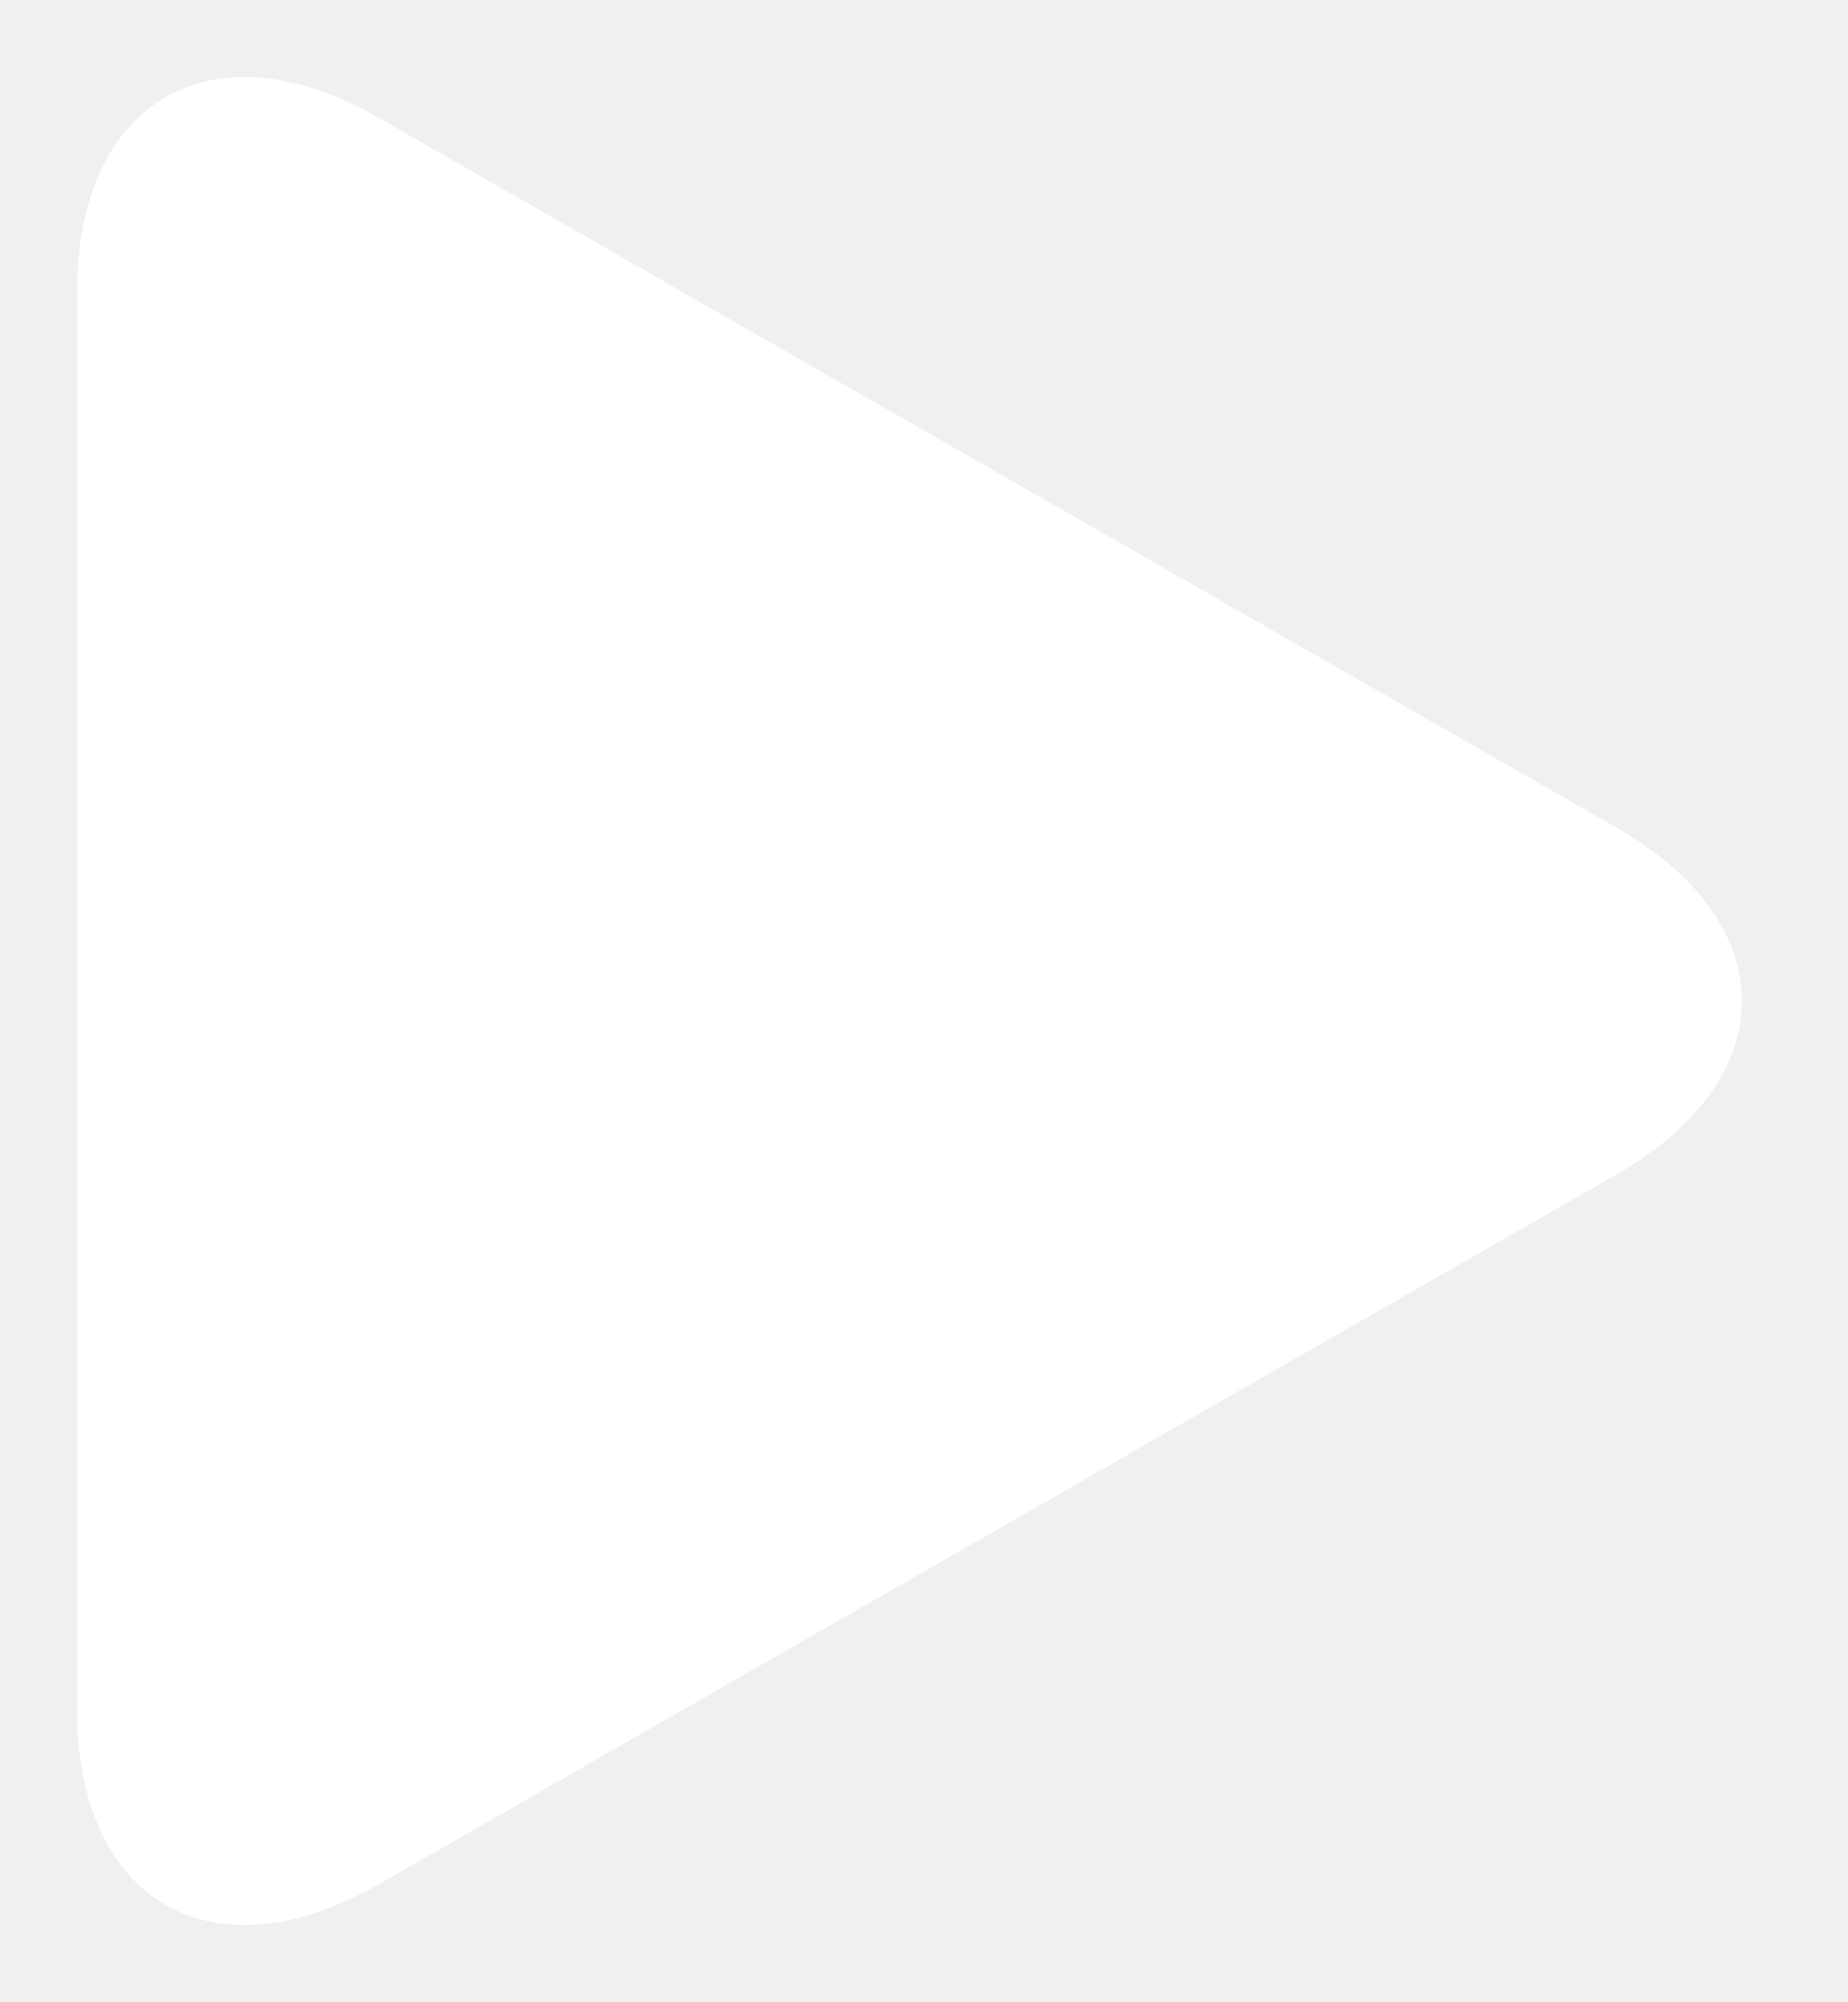
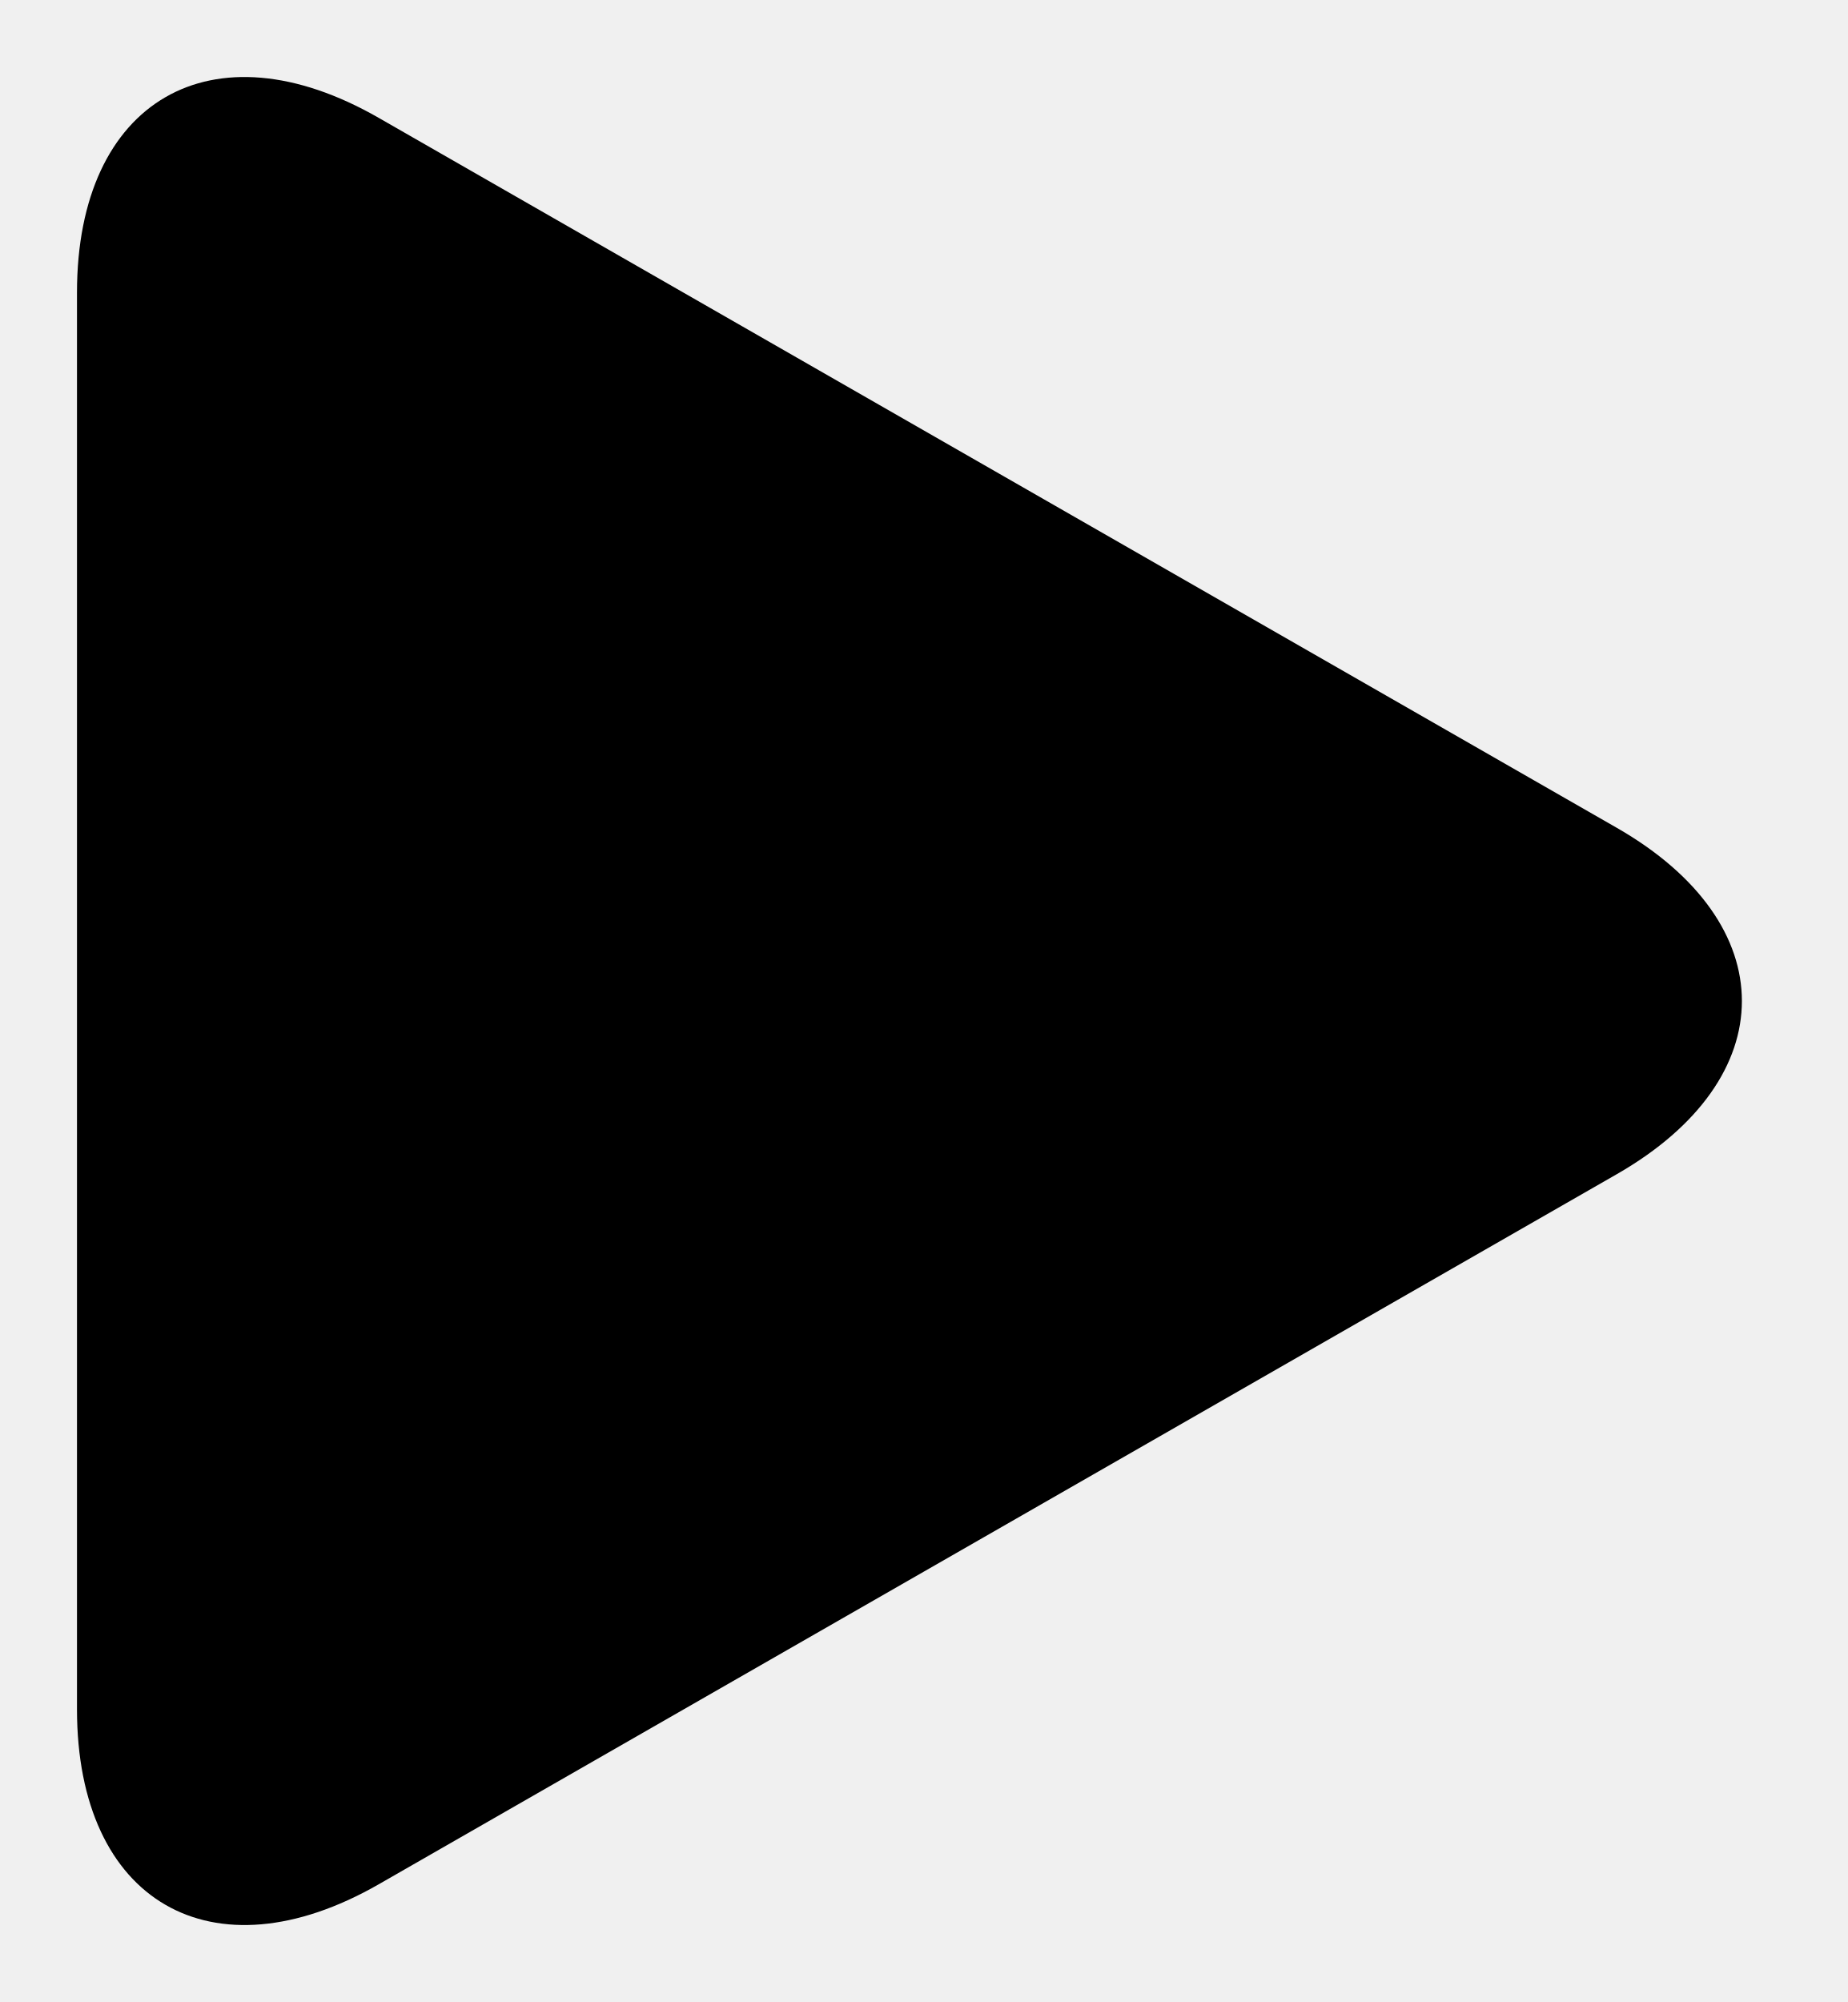
<svg xmlns="http://www.w3.org/2000/svg" width="12" height="13" viewBox="0 0 12 13" fill="none">
-   <path d="M2.459 0.765C1.377 0.144 0.5 0.652 0.5 1.899V11.1C0.5 12.348 1.377 12.856 2.459 12.236L10.501 7.624C11.583 7.003 11.583 5.997 10.501 5.376L2.459 0.765Z" fill="white" />
+   <path d="M2.459 0.765C1.377 0.144 0.5 0.652 0.5 1.899V11.1C0.5 12.348 1.377 12.856 2.459 12.236L10.501 7.624C11.583 7.003 11.583 5.997 10.501 5.376L2.459 0.765Z" fill="currentColor" />
</svg>
